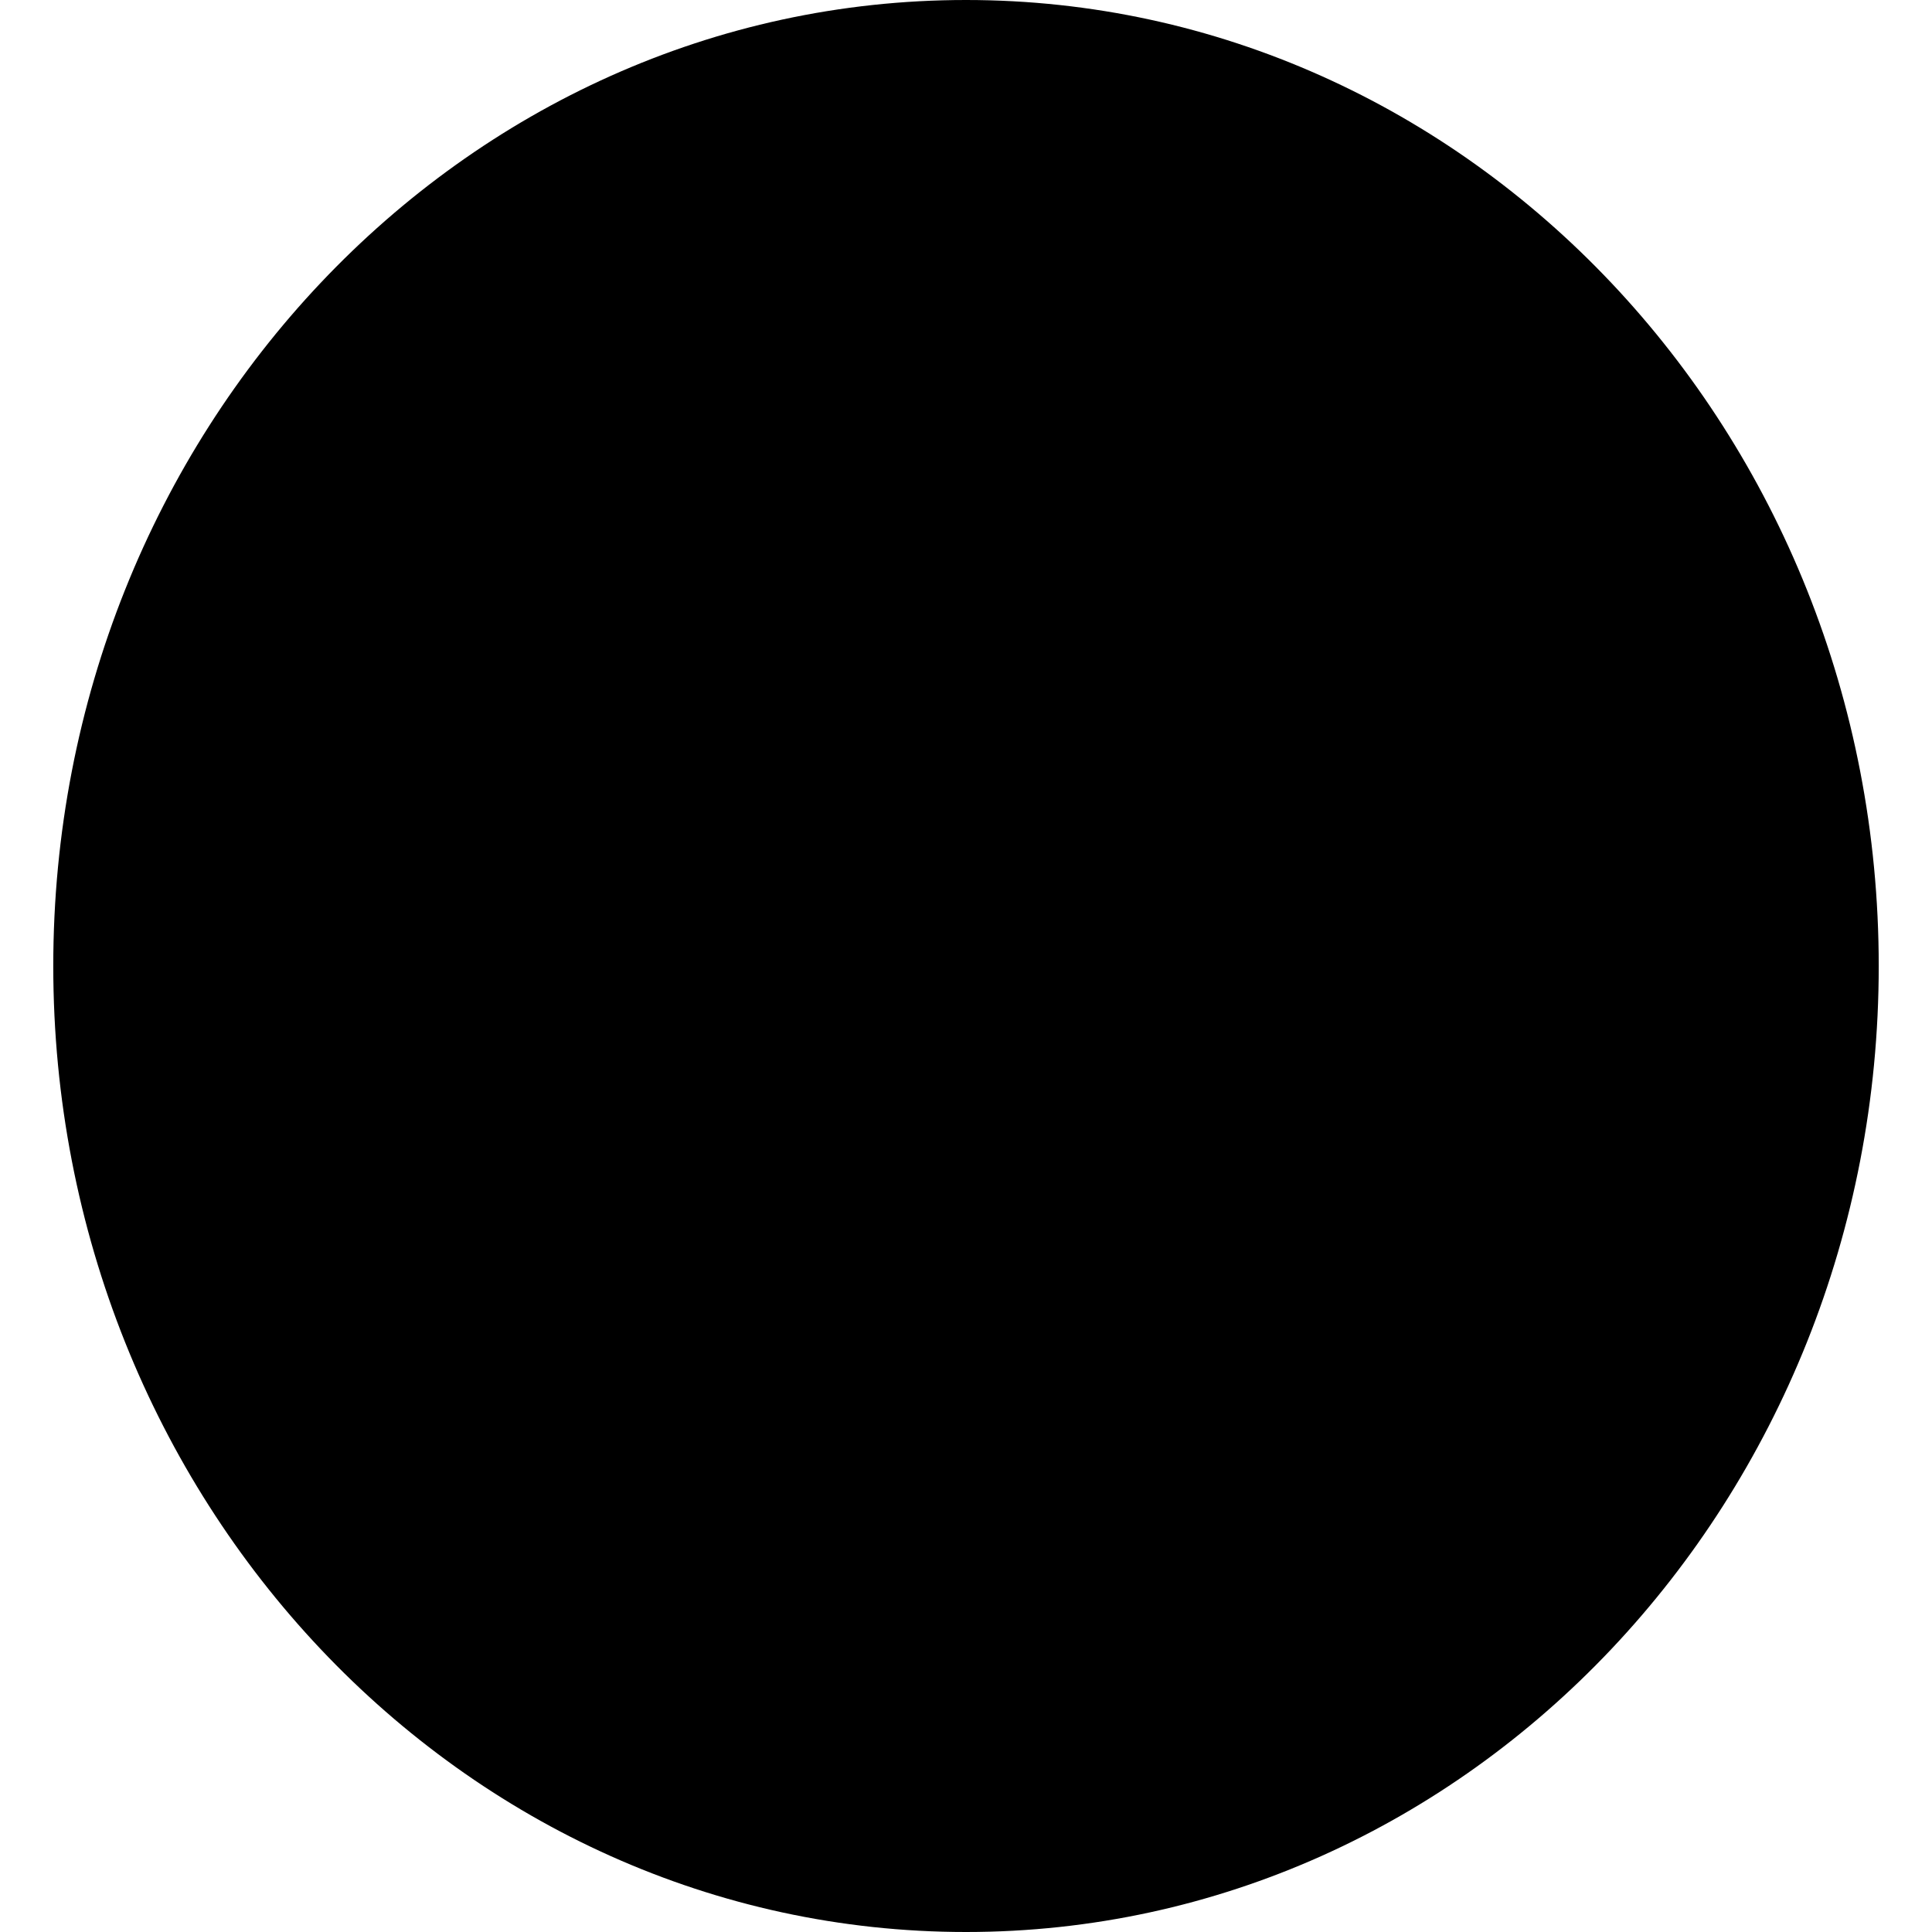
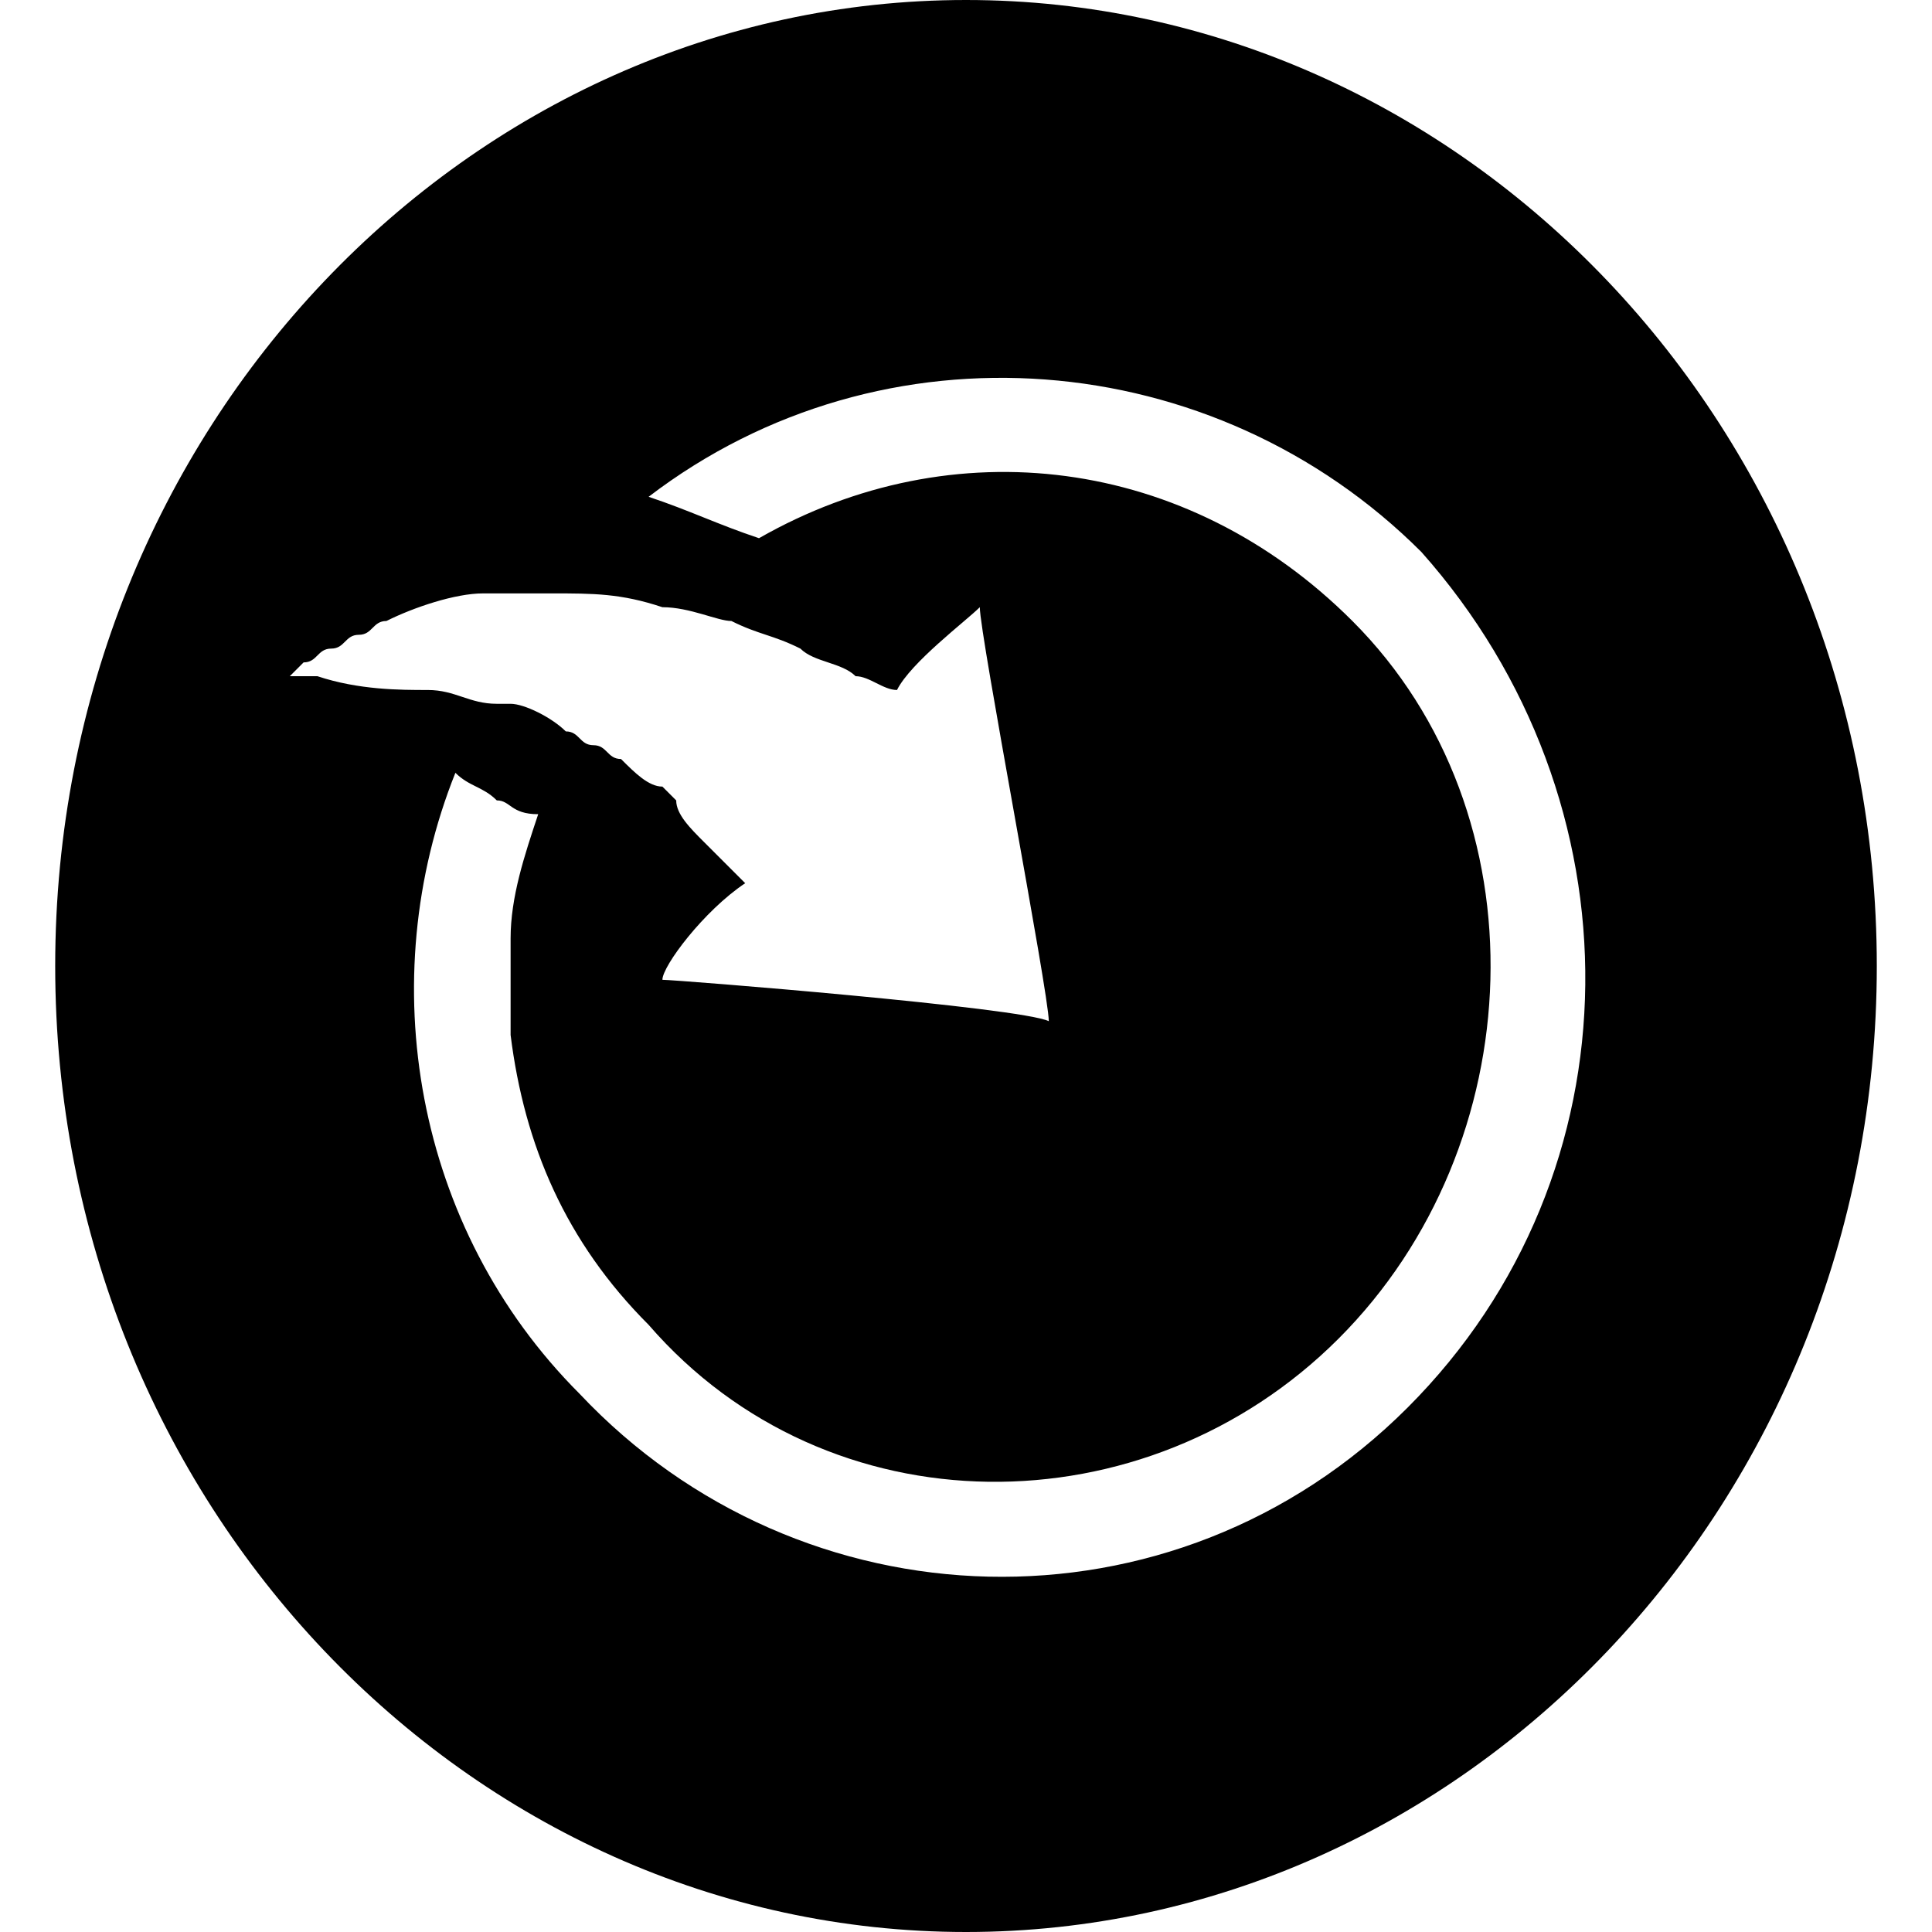
- <svg xmlns="http://www.w3.org/2000/svg" version="1.1" id="Layer_1" x="0px" y="0px" viewBox="0 0 14 14" style="enable-background:new 0 0 14 14;" xml:space="preserve">
-   <ellipse cx="7" cy="7" rx="6.614" ry="7" />
-   <path d="M2.26,4.821C2.312,4.774,2.36,4.732,2.418,4.689  c0.063-0.039,0.117-0.076,0.186-0.11c0.05-0.032,0.1-0.054,0.155-0.081  c0.244-0.109,0.499-0.173,0.759-0.199C3.677,4.281,3.837,4.274,3.994,4.283  C4.258,4.287,4.52,4.316,4.781,4.37C4.971,4.404,5.163,4.458,5.342,4.519  c0.147,0.045,0.286,0.101,0.425,0.157C5.928,4.749,6.08,4.833,6.241,4.906  c0.026,0.011,0.14,0.066,0.238,0.108C6.638,4.847,6.968,4.496,7.059,4.409  c0.071,0.135,0.545,2.803,0.54,2.949c-0.187-0.014-2.734-0.246-2.835-0.272  c0.058-0.078,0.375-0.492,0.569-0.729C5.277,6.269,5.2,6.165,5.074,6.057  C4.981,5.985,4.901,5.895,4.819,5.822c-0.034-0.035-0.077-0.069-0.115-0.099  C4.6,5.641,4.483,5.567,4.366,5.493C4.308,5.456,4.255,5.423,4.198,5.396  C4.139,5.359,4.077,5.328,4.015,5.306C3.891,5.253,3.758,5.201,3.625,5.159  C3.605,5.152,3.585,5.145,3.564,5.138C3.411,5.089,3.261,5.059,3.111,5.03  c-0.235-0.043-0.481-0.059-0.723-0.081C2.309,4.939,2.221,4.931,2.141,4.922  C2.172,4.893,2.234,4.844,2.26,4.821z M3.239,5.595  C2.691,7.11,3.005,8.881,4.177,10.119c1.634,1.726,4.322,1.764,6.003,0.087  c1.681-1.677,1.719-4.435,0.085-6.161c-1.501-1.585-3.897-1.748-5.578-0.453  c0.274,0.078,0.539,0.177,0.803,0.294c1.374-0.784,3.14-0.56,4.284,0.648  c1.368,1.444,1.336,3.765-0.071,5.169C8.297,11.106,6.035,11.074,4.667,9.63  C4.1,9.031,3.772,8.282,3.691,7.512C3.66,7.288,3.658,7.065,3.671,6.837  c0.019-0.292,0.071-0.579,0.162-0.866C3.742,5.895,3.661,5.84,3.589,5.794  C3.478,5.728,3.373,5.667,3.258,5.605C3.253,5.6,3.243,5.6,3.239,5.595z" />
+ <svg xmlns="http://www.w3.org/2000/svg" version="1.1" id="import" x="0px" y="0px" viewBox="0 0 14 14" style="enable-background:new 0 0 14 14;" xml:space="preserve">
+   <path d="M3.7,7.5c0-0.2,0-0.4,0-0.7c0-0.3,0.1-0.6,0.2-0.9C3.7,5.9,3.7,5.8,3.6,5.8C3.5,5.7,3.4,5.7,3.3,5.6c0,0,0,0,0,0  C2.7,7.1,3,8.9,4.2,10.1c1.6,1.7,4.3,1.8,6,0.1c1.7-1.7,1.7-4.4,0.1-6.2C8.8,2.5,6.4,2.3,4.7,3.6C5,3.7,5.2,3.8,5.5,3.9  c1.4-0.8,3.1-0.6,4.3,0.6c1.4,1.4,1.3,3.8-0.1,5.2c-1.4,1.4-3.7,1.4-5-0.1C4.1,9,3.8,8.3,3.7,7.5z M2.4,4.7c-0.1,0-0.1,0.1-0.2,0.1  c0,0-0.1,0.1-0.1,0.1c0.1,0,0.2,0,0.2,0C2.6,5,2.9,5,3.1,5c0.2,0,0.3,0.1,0.5,0.1c0,0,0,0,0.1,0c0.1,0,0.3,0.1,0.4,0.2  c0.1,0,0.1,0.1,0.2,0.1c0.1,0,0.1,0.1,0.2,0.1c0.1,0.1,0.2,0.2,0.3,0.2c0,0,0.1,0.1,0.1,0.1C4.9,5.9,5,6,5.1,6.1  c0.1,0.1,0.2,0.2,0.3,0.3C5.1,6.6,4.8,7,4.8,7.1c0.1,0,2.6,0.2,2.8,0.3c0-0.2-0.5-2.8-0.5-3C7,4.5,6.6,4.8,6.5,5  C6.4,5,6.3,4.9,6.2,4.9C6.1,4.8,5.9,4.8,5.8,4.7C5.6,4.6,5.5,4.6,5.3,4.5C5.2,4.5,5,4.4,4.8,4.4C4.5,4.3,4.3,4.3,4,4.3  c-0.2,0-0.3,0-0.5,0C3.3,4.3,3,4.4,2.8,4.5c-0.1,0-0.1,0.1-0.2,0.1C2.5,4.6,2.5,4.7,2.4,4.7z M0.4,7c0-3.9,3-7,6.6-7s6.6,3.1,6.6,7  s-3,7-6.6,7S0.4,10.9,0.4,7z" />
</svg>
